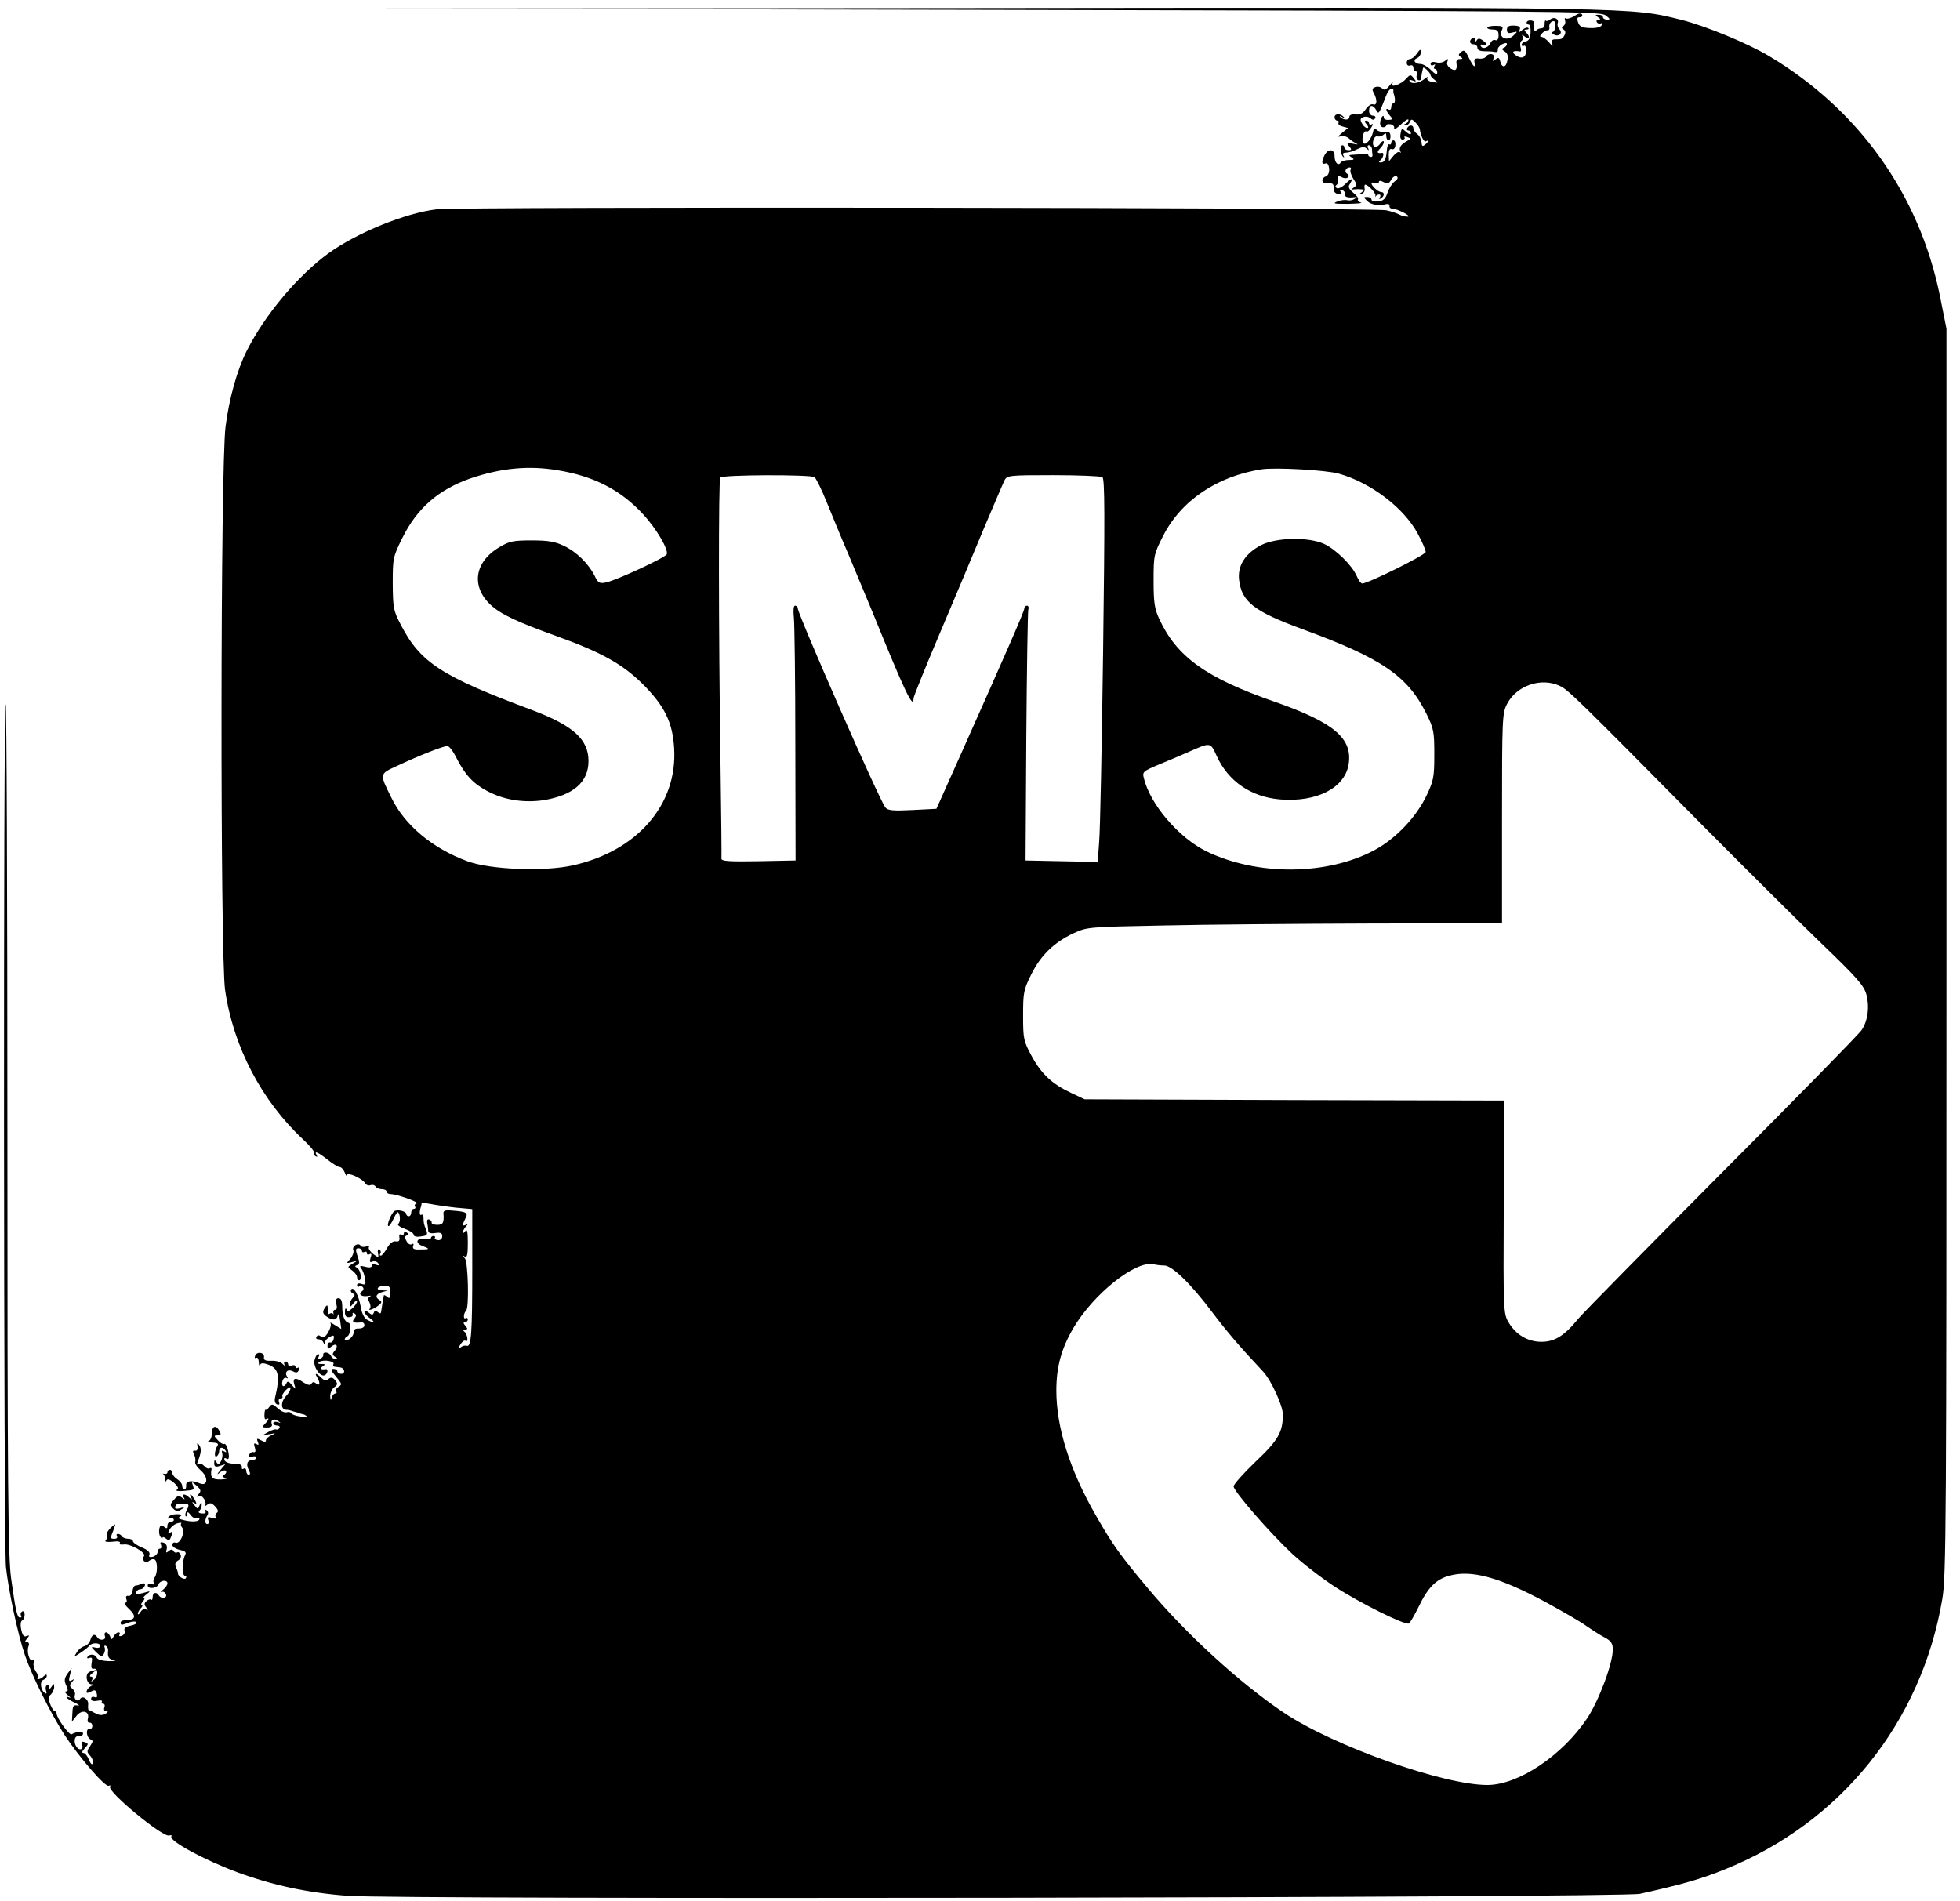
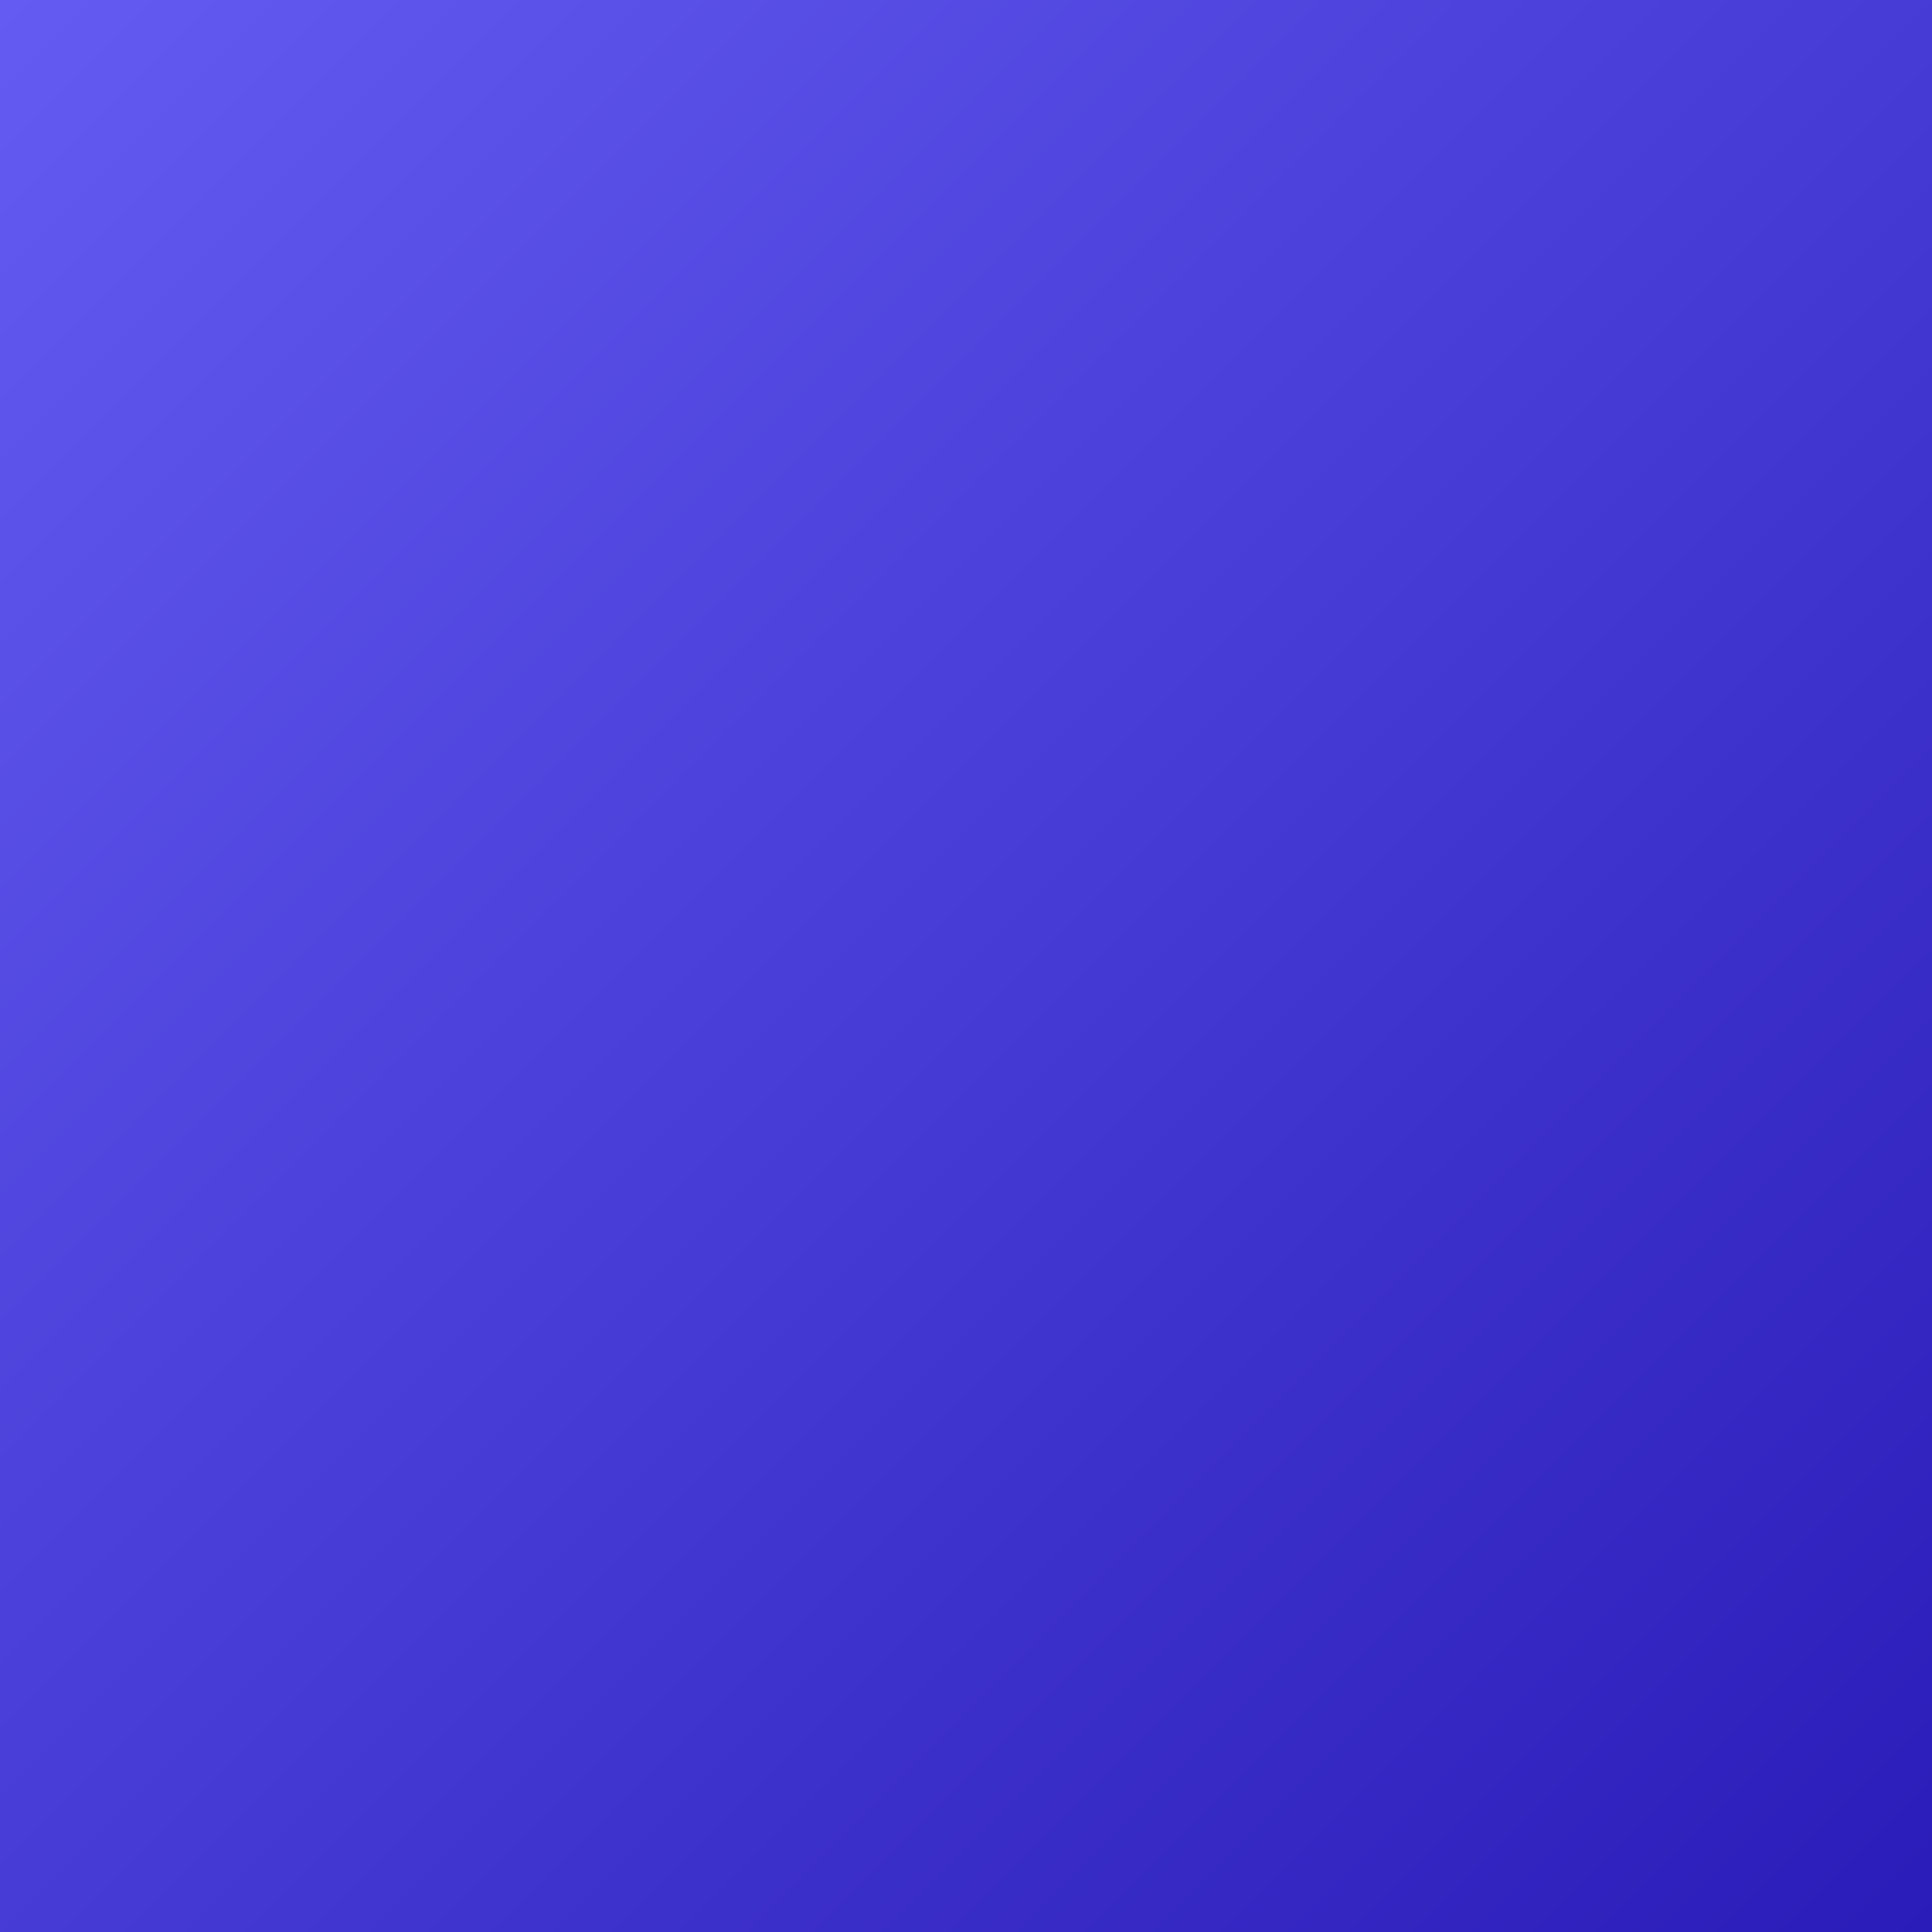
- <svg xmlns="http://www.w3.org/2000/svg" version="1.0" width="796pt" height="772pt" viewBox="0 0 796 772" preserveAspectRatio="xMidYMid meet">
-   <g transform="translate(0,772) scale(0.1,-0.1)" fill="#000000" stroke="none">
-     <path d="M3980 7680 c2374 -5 2516 -6 2540 -22 19 -14 21 -18 7 -18 -9 0 -17 5 -17 10 0 6 -8 10 -17 10 -15 0 -16 -2 -3 -10 11 -7 11 -10 2 -10 -7 0 -10 -5 -7 -10 4 -6 11 -8 16 -5 5 3 7 0 4 -7 -3 -8 -21 -13 -47 -12 -33 1 -43 6 -49 23 -6 16 -4 21 7 21 8 0 12 5 9 11 -5 7 -15 5 -31 -6 -14 -9 -29 -13 -34 -10 -5 3 -7 0 -4 -8 3 -8 0 -18 -6 -22 -9 -6 -9 -9 0 -15 8 -5 9 -13 4 -23 -9 -16 -12 -17 -40 -17 -11 0 -14 -6 -10 -17 4 -13 1 -12 -13 5 -11 12 -24 22 -30 22 -8 0 -8 5 1 14 7 8 18 13 23 13 6 -1 9 5 7 14 -1 9 4 19 12 22 10 4 13 -2 12 -19 0 -13 -5 -24 -11 -24 -5 0 -3 -5 5 -10 19 -12 39 5 23 21 -6 6 -9 17 -7 24 7 18 -14 29 -30 16 -7 -6 -15 -8 -18 -5 -3 3 -5 -3 -5 -13 1 -10 -5 -18 -13 -18 -8 0 -18 -4 -22 -10 -6 -8 -12 13 -10 36 1 3 -6 6 -14 6 -8 0 -14 -4 -14 -9 0 -4 4 -8 9 -8 5 0 8 -15 7 -32 -1 -22 -7 -34 -19 -36 -9 -2 -17 -8 -17 -13 0 -6 4 -8 9 -5 5 3 9 -5 9 -19 0 -29 -18 -37 -43 -19 -18 13 -10 20 18 15 5 -1 6 7 2 18 -3 11 -1 22 5 26 6 3 7 12 3 18 -4 7 0 6 10 -2 19 -15 23 -1 5 17 -9 9 -9 12 2 12 7 0 10 3 7 6 -4 4 -14 1 -24 -7 -14 -12 -16 -12 -11 1 4 11 -2 15 -23 16 -21 1 -29 -4 -29 -16 0 -14 5 -17 23 -12 21 5 21 5 5 -11 -27 -28 -65 -10 -48 22 6 13 2 16 -26 16 -19 0 -34 -3 -34 -7 0 -5 10 -8 23 -8 18 0 23 -6 23 -24 0 -15 -5 -22 -13 -19 -7 3 -15 -2 -19 -10 -7 -19 -31 -29 -39 -16 -4 5 -3 9 2 8 22 -4 25 2 7 15 -14 11 -21 11 -26 3 -6 -9 -8 -8 -8 1 0 7 -4 10 -10 7 -15 -9 -12 -25 5 -25 8 0 15 -6 15 -14 0 -9 10 -14 28 -14 15 0 34 -1 42 -3 8 -2 14 1 13 8 -2 7 6 17 17 23 12 6 20 7 20 1 0 -5 -6 -12 -12 -15 -10 -3 -9 -8 3 -15 11 -7 15 -19 11 -36 -5 -30 -22 -33 -29 -5 -4 16 -8 18 -19 9 -12 -10 -13 -9 -8 5 7 18 -20 23 -31 6 -4 -6 -16 -10 -28 -8 -16 2 -21 -2 -19 -14 5 -28 -4 -21 -23 18 -14 29 -19 33 -31 23 -12 -10 -12 -14 -2 -20 10 -7 9 -9 -4 -9 -10 0 -15 -7 -13 -17 4 -27 -4 -34 -24 -21 -11 7 -17 18 -13 27 5 13 3 14 -9 4 -8 -7 -25 -10 -37 -6 -13 3 -22 1 -22 -6 0 -7 5 -9 12 -5 7 4 8 3 4 -4 -4 -7 -3 -12 2 -12 5 0 9 -7 9 -15 0 -10 -8 -7 -25 10 -14 14 -33 25 -43 25 -23 0 -33 16 -14 24 8 3 15 13 15 23 0 15 -3 14 -16 -5 -8 -12 -21 -22 -28 -22 -7 0 -13 -7 -13 -15 0 -9 6 -14 14 -11 7 3 13 -1 13 -9 0 -8 4 -15 10 -15 5 0 7 -6 4 -14 -3 -8 -1 -17 5 -21 6 -3 12 0 13 7 0 7 2 18 3 23 2 6 3 14 4 18 1 10 31 -18 31 -29 0 -4 8 -12 17 -19 16 -12 14 -12 -10 -8 -16 3 -24 10 -20 17 4 6 -1 4 -11 -4 -22 -18 -53 -23 -61 -10 -4 6 1 7 12 3 16 -6 16 -5 4 10 -12 15 -14 15 -30 -2 -20 -24 -67 -40 -56 -20 4 8 -2 4 -12 -9 -14 -17 -21 -20 -30 -11 -6 6 -19 9 -28 5 -12 -4 -14 -10 -5 -25 14 -28 13 -51 -4 -45 -7 3 -20 -6 -29 -19 -11 -17 -23 -24 -41 -22 -16 2 -26 -2 -26 -10 0 -14 -24 -14 -37 0 -5 4 -1 5 7 0 8 -5 12 -4 7 0 -13 15 -37 14 -37 -1 0 -8 5 -14 11 -14 5 0 8 -4 5 -9 -3 -5 4 -12 17 -15 l22 -6 -25 -20 c-16 -13 -19 -18 -7 -14 10 4 25 0 35 -8 9 -9 24 -18 32 -22 8 -3 2 -4 -14 0 -26 5 -28 3 -17 -10 11 -13 11 -16 -3 -16 -9 0 -16 5 -16 10 0 6 -4 10 -8 10 -11 0 -9 -37 3 -47 4 -5 5 -2 1 5 -5 8 -1 12 11 12 10 0 30 6 45 14 20 10 29 11 39 2 9 -8 10 -8 5 2 -4 6 -2 12 3 12 6 0 12 -7 13 -15 0 -8 1 -19 2 -25 1 -5 -3 -9 -9 -7 -5 1 -9 5 -8 8 1 3 -10 5 -25 3 -15 -1 -34 -3 -42 -3 -13 -1 -13 -2 0 -11 12 -8 9 -10 -12 -10 -15 0 -30 -5 -33 -10 -10 -16 -25 -1 -25 26 0 29 -25 32 -40 5 -14 -27 -13 -41 3 -35 8 3 13 -5 15 -21 1 -15 -4 -28 -13 -31 -24 -10 -17 -32 9 -29 18 2 23 -2 22 -18 -1 -14 6 -23 18 -25 12 -3 16 0 11 8 -5 8 -3 11 6 8 8 -3 13 -11 12 -17 -3 -11 9 -15 37 -12 12 2 13 0 1 -7 -7 -5 -21 -8 -30 -5 -9 2 -27 0 -41 -6 -20 -8 -10 -9 45 -9 39 1 62 3 52 5 -9 3 -15 8 -12 13 3 5 -6 17 -19 27 -17 14 -22 24 -15 34 17 27 9 28 -16 3 -14 -14 -30 -22 -36 -18 -7 4 -7 9 -1 13 5 3 8 14 6 23 -2 14 1 16 16 8 20 -11 38 4 20 15 -12 7 -4 25 11 25 6 0 7 -4 4 -10 -3 -5 2 -21 11 -36 15 -22 15 -27 3 -35 -12 -8 -12 -10 1 -8 8 1 22 1 30 0 13 -1 13 -2 0 -12 -13 -9 -13 -10 0 -6 8 2 14 11 12 21 -2 9 0 16 2 16 12 0 44 -34 42 -44 -2 -6 -1 -8 1 -3 3 4 9 7 14 7 6 0 7 -5 3 -12 -4 -7 -3 -8 4 -4 15 9 16 26 1 26 -12 0 -39 25 -39 35 0 4 7 5 15 1 8 -3 15 -1 15 5 0 6 7 6 20 -1 15 -8 21 -6 30 10 6 11 16 17 22 14 7 -5 5 -12 -8 -21 -10 -7 -23 -28 -29 -46 -8 -24 -17 -33 -37 -35 -16 -2 -28 1 -28 7 0 6 -8 11 -17 11 -16 0 -16 -1 -1 -16 15 -16 49 -21 78 -13 8 2 14 -1 13 -7 -1 -6 3 -11 10 -11 22 -1 83 -32 64 -33 -10 0 -26 4 -35 9 -9 5 -33 13 -52 17 -47 11 -3765 15 -3856 4 -127 -15 -324 -95 -439 -178 -125 -91 -259 -250 -333 -397 -39 -77 -72 -196 -86 -308 -21 -161 -22 -2145 -2 -2287 33 -231 149 -452 318 -609 26 -24 45 -47 43 -52 -3 -4 0 -11 6 -15 8 -4 9 -3 5 4 -12 20 5 13 44 -18 21 -17 43 -30 49 -30 7 0 16 -10 21 -22 5 -13 9 -18 9 -11 1 14 62 -13 74 -33 4 -7 14 -11 21 -8 8 3 17 1 21 -5 3 -6 15 -11 26 -11 10 0 19 -4 19 -10 0 -5 7 -10 16 -10 25 0 119 -33 106 -38 -7 -2 -10 -8 -6 -13 3 -5 0 -9 -5 -9 -6 0 -11 -7 -11 -15 0 -8 -4 -15 -10 -15 -5 0 -10 4 -10 9 0 11 -35 20 -48 12 -13 -8 -34 -61 -24 -61 4 0 13 14 21 31 7 16 15 28 18 25 9 -9 10 -41 0 -47 -5 -4 7 -13 27 -20 20 -7 36 -18 36 -24 0 -7 12 -10 29 -7 26 3 29 7 22 26 -10 24 -11 30 -11 52 0 8 -4 13 -9 10 -8 -5 -8 15 -1 34 1 3 2 8 2 11 -1 4 15 3 36 -1 20 -4 67 -11 103 -15 l67 -6 0 -237 c0 -270 -4 -326 -23 -318 -7 2 -18 -1 -25 -7 -10 -10 -10 -7 -1 11 7 12 17 20 22 16 13 -8 7 29 -6 38 -6 5 -5 8 4 8 11 0 11 3 1 15 -9 10 -9 15 -1 15 6 0 11 5 11 11 0 5 -4 8 -9 5 -10 -7 -9 20 2 30 13 13 8 199 -5 213 -10 11 -10 13 0 7 9 -5 12 8 12 56 0 44 -3 59 -10 48 -5 -8 -10 -10 -10 -5 0 6 6 17 13 24 9 11 9 13 0 7 -16 -9 -16 -1 -3 25 13 23 4 28 -53 32 -29 3 -37 0 -36 -12 3 -37 -2 -46 -25 -46 -13 0 -24 4 -23 9 1 5 -3 10 -10 13 -7 2 -10 -3 -8 -14 2 -10 4 -24 4 -32 1 -9 10 -12 29 -9 21 3 28 0 28 -13 0 -10 -7 -17 -17 -16 -10 1 -15 5 -13 9 3 4 0 8 -5 8 -6 0 -11 -4 -11 -9 0 -4 -11 -6 -24 -4 -33 7 -43 -15 -12 -27 34 -13 33 -15 -8 -15 -25 -1 -32 3 -28 14 3 9 1 12 -6 7 -6 -3 -16 2 -21 13 -8 14 -8 20 1 23 9 3 9 6 0 12 -7 4 -12 2 -12 -4 0 -6 -5 -8 -11 -5 -6 4 -9 0 -7 -11 2 -14 -2 -18 -15 -16 -11 2 -24 -8 -35 -27 -9 -17 -21 -31 -25 -31 -5 0 -6 4 -2 9 3 5 1 12 -4 16 -6 3 -8 -3 -6 -15 4 -19 3 -20 -20 -3 -12 10 -20 22 -17 27 3 5 -2 7 -11 3 -9 -3 -19 -2 -22 3 -9 15 -37 -1 -30 -18 3 -8 -3 -24 -12 -35 -18 -19 -17 -19 7 -13 25 7 25 7 3 -6 -23 -14 -23 -14 -3 -28 11 -8 20 -20 20 -27 0 -7 4 -13 8 -13 13 0 7 41 -7 50 -11 6 -11 8 0 12 9 3 10 11 1 36 -9 26 -8 32 4 32 7 0 14 -5 14 -11 0 -5 5 -7 10 -4 6 3 10 1 10 -5 0 -6 5 -8 11 -4 8 4 9 0 4 -15 -5 -16 -3 -20 8 -15 8 3 18 0 23 -7 5 -9 2 -10 -9 -6 -10 4 -17 2 -17 -4 0 -7 -10 -9 -27 -4 -21 5 -24 4 -16 -7 6 -7 13 -25 15 -41 5 -23 2 -27 -13 -22 -11 4 -19 2 -19 -5 0 -6 4 -9 9 -5 5 3 12 1 15 -4 4 -5 2 -12 -4 -16 -17 -11 -2 -23 23 -19 12 2 16 2 10 -2 -9 -4 -10 -11 -3 -23 5 -10 6 -21 3 -25 -13 -12 13 -5 32 10 16 12 17 17 7 23 -20 12 -16 25 10 33 l23 6 -23 1 c-30 1 -20 18 11 19 18 0 23 -6 22 -28 0 -22 -3 -26 -12 -18 -7 6 -13 9 -14 7 -2 -8 -9 -54 -11 -66 -1 -9 -5 -10 -14 -2 -8 7 -13 6 -16 -3 -4 -10 -8 -10 -21 1 -10 8 -17 9 -17 3 0 -6 10 -18 22 -26 25 -18 17 -22 -12 -6 -11 6 -21 27 -25 52 -8 47 -29 85 -39 70 -3 -6 0 -12 6 -15 10 -4 11 -7 1 -18 -7 -7 -13 -20 -13 -28 0 -11 4 -10 15 5 8 10 15 14 15 8 0 -6 -9 -19 -19 -28 -15 -13 -20 -14 -24 -4 -3 7 -6 3 -6 -9 -1 -21 7 -27 27 -21 4 2 6 7 4 11 -1 5 2 6 8 2 8 -5 7 -11 -1 -21 -12 -14 -3 -19 29 -15 6 1 12 -4 12 -12 0 -8 -10 -13 -22 -13 -15 1 -23 -5 -22 -15 1 -9 -7 -21 -17 -28 -11 -6 -19 -7 -19 -2 0 5 5 11 10 13 13 4 18 52 6 55 -16 3 -26 27 -26 64 0 25 -5 36 -15 36 -10 0 -13 -7 -9 -24 4 -13 2 -23 -5 -23 -6 0 -9 -6 -7 -12 1 -7 1 -10 -1 -5 -3 4 -9 5 -14 1 -5 -3 -9 -2 -8 3 1 4 1 15 0 23 -1 11 -4 10 -13 -4 -9 -15 -7 -22 8 -33 25 -18 42 -16 46 5 3 9 6 1 9 -19 l5 -37 -26 16 c-14 9 -22 12 -18 8 4 -5 0 -22 -9 -37 -12 -20 -20 -25 -29 -18 -8 7 -14 7 -19 -1 -3 -5 0 -10 9 -10 8 0 17 -6 19 -12 4 -10 6 -10 6 -1 1 7 10 17 20 23 16 8 19 7 16 -8 -1 -9 -8 -16 -14 -15 -6 2 -11 -4 -11 -13 0 -14 3 -14 15 -4 20 17 31 5 15 -16 -12 -13 -11 -17 1 -25 10 -6 11 -9 1 -9 -7 0 -15 6 -18 13 -6 15 -34 19 -31 4 1 -5 -4 -12 -12 -15 -8 -3 -11 0 -7 7 4 6 3 11 -2 11 -5 0 -12 -12 -15 -26 -5 -28 26 -70 43 -59 12 7 13 26 3 24 -20 -3 -26 2 -13 11 12 8 12 10 -5 10 -15 0 -16 3 -7 9 17 10 64 2 56 -10 -3 -5 0 -10 5 -10 6 -1 16 -2 23 -3 18 -2 22 -26 4 -26 -9 0 -16 5 -16 10 0 6 -7 10 -16 10 -12 0 -10 -7 11 -32 23 -27 25 -32 11 -40 -9 -5 -14 -13 -11 -19 4 -5 2 -9 -4 -9 -5 0 -12 -8 -14 -17 -3 -13 -5 -11 -6 6 0 13 7 29 16 36 15 11 15 15 4 29 -10 12 -17 13 -27 5 -10 -8 -17 -7 -29 5 -20 19 -29 21 -18 4 14 -23 13 -40 -2 -28 -10 8 -15 8 -20 0 -5 -8 -14 -6 -31 4 -33 23 -47 20 -39 -6 7 -23 7 -23 -10 -3 -11 14 -18 16 -21 8 -9 -21 -23 -15 -17 7 3 11 10 17 16 13 6 -3 7 -1 3 5 -12 20 3 33 24 22 13 -7 19 -6 24 6 3 8 2 12 -4 9 -6 -3 -10 -2 -10 4 0 6 -7 8 -15 5 -8 -4 -15 -1 -15 5 0 6 -5 11 -11 11 -5 0 -7 -6 -4 -12 4 -7 1 -6 -7 2 -7 8 -27 14 -46 13 -24 -1 -32 3 -30 14 4 20 -29 26 -36 6 -3 -8 -1 -11 4 -8 6 3 10 -4 11 -17 0 -13 3 -18 5 -12 4 9 13 9 35 1 41 -16 47 -46 26 -134 -3 -13 0 -23 8 -27 9 -3 12 0 8 10 -3 7 0 14 7 14 6 0 9 3 7 8 -3 4 4 16 14 26 25 26 25 1 0 -25 -21 -23 -21 -53 0 -55 8 0 17 -2 22 -4 4 -1 12 -4 17 -5 6 -1 12 -4 15 -5 3 -1 9 -3 14 -4 5 0 12 -4 16 -8 4 -4 -8 -4 -27 -1 -18 2 -34 9 -36 13 -2 5 -10 6 -17 4 -8 -3 -24 4 -37 16 -20 18 -24 19 -34 6 -6 -9 -13 -14 -15 -12 -2 3 -5 -7 -5 -20 -1 -13 2 -21 7 -18 14 8 11 -3 -5 -19 -13 -13 -12 -15 9 -15 15 0 22 5 19 13 -7 18 9 26 26 13 12 -8 12 -9 -2 -4 -10 3 -18 1 -18 -4 0 -6 7 -10 16 -10 8 0 12 -5 9 -10 -4 -6 -10 -8 -13 -6 -4 2 -18 -2 -32 -10 l-25 -14 30 5 c26 5 27 4 8 -4 -13 -6 -23 -15 -23 -21 0 -8 -6 -8 -20 0 -16 9 -19 8 -13 -6 5 -12 3 -15 -6 -9 -10 5 -11 2 -6 -14 4 -14 3 -21 -5 -19 -7 2 -15 -3 -18 -11 -3 -10 0 -12 12 -8 9 4 16 2 16 -3 0 -6 -6 -10 -14 -10 -22 0 -28 -17 -16 -40 7 -13 7 -20 0 -20 -5 0 -10 7 -10 16 0 8 -5 12 -10 9 -6 -4 -9 -1 -8 6 2 9 -9 14 -31 14 -20 0 -36 6 -39 14 -3 8 0 11 7 7 12 -8 14 7 5 41 -4 13 -10 21 -14 18 -4 -2 -15 4 -25 15 -17 18 -17 20 -1 20 14 0 15 4 6 20 -14 25 -30 17 -30 -15 0 -13 -6 -26 -13 -28 -6 -3 1 -6 16 -6 20 -1 26 -5 20 -13 -12 -20 -14 -50 -3 -43 5 3 10 13 10 21 0 17 16 19 26 2 5 -7 3 -8 -6 -3 -8 5 -11 3 -8 -6 3 -8 1 -22 -4 -33 -8 -15 -12 -16 -19 -5 -7 11 -9 10 -9 -4 0 -14 5 -17 23 -11 l22 7 -20 -24 c-15 -18 -16 -21 -2 -10 9 8 21 11 24 7 4 -4 1 -11 -6 -16 -11 -6 -10 -9 5 -13 10 -2 2 -5 -18 -6 -37 -1 -45 8 -39 42 1 5 -3 6 -8 3 -5 -3 -14 1 -21 9 -7 8 -17 12 -23 8 -7 -4 -8 0 -3 13 13 33 15 50 5 65 -8 11 -9 10 -7 -6 2 -12 -2 -19 -10 -17 -9 2 -10 -3 -4 -15 5 -10 7 -24 5 -30 -3 -7 8 -23 23 -36 31 -27 28 -65 -4 -52 -33 14 -57 11 -56 -7 1 -10 -2 -18 -7 -18 -5 0 -9 7 -9 15 0 8 -9 20 -20 27 -11 7 -20 18 -20 25 0 7 -4 13 -10 13 -5 0 -10 -4 -10 -10 0 -5 -6 -8 -12 -6 -7 1 -10 1 -5 -1 4 -3 7 -12 8 -21 0 -10 3 -12 5 -5 4 8 13 5 30 -9 17 -15 21 -24 12 -29 -6 -4 4 -6 23 -5 49 4 49 4 42 24 -6 15 -4 15 15 -2 18 -16 20 -22 9 -34 -9 -12 -9 -14 0 -9 14 9 36 -26 25 -39 -4 -5 0 -3 9 4 13 10 19 8 33 -7 12 -13 14 -21 6 -26 -5 -3 -7 -11 -4 -17 4 -6 -1 -8 -15 -3 -16 5 -20 3 -15 -9 3 -9 2 -16 -4 -16 -11 0 -11 18 1 37 4 6 2 15 -4 19 -7 4 -9 3 -5 -4 4 -7 -1 -10 -14 -9 -13 1 -16 5 -10 11 6 6 10 17 9 26 0 11 -2 10 -8 -3 -7 -18 -8 -18 -21 -1 -11 13 -12 16 -2 10 11 -7 12 -4 3 13 -7 11 -14 21 -17 21 -3 0 -2 -6 2 -12 6 -10 4 -10 -7 -1 -17 17 -32 17 -23 1 6 -10 5 -10 -7 -1 -12 10 -19 8 -33 -9 -16 -18 -16 -22 -3 -35 12 -12 19 -13 33 -4 17 11 16 11 -5 5 -17 -4 -22 -2 -19 7 4 13 13 14 48 10 7 -1 7 -8 0 -22 -7 -11 -9 -23 -6 -27 3 -3 6 1 6 9 1 10 4 9 15 -5 7 -10 18 -15 24 -11 6 3 11 1 11 -4 0 -12 -32 -14 -68 -4 -18 4 -20 8 -10 14 9 6 5 9 -14 9 -15 0 -30 -5 -34 -12 -4 -6 -3 -8 4 -4 6 3 13 2 17 -4 3 -5 -1 -10 -9 -10 -9 0 -16 -7 -16 -16 0 -13 -3 -14 -14 -5 -11 9 -15 7 -19 -8 -2 -10 -1 -25 4 -32 5 -8 9 -10 9 -5 0 5 6 3 14 -3 11 -9 15 -8 20 5 9 22 8 26 -5 18 -8 -5 -8 -1 0 14 6 11 20 22 32 25 11 3 18 3 15 0 -3 -4 -1 -12 4 -18 14 -17 -9 -68 -27 -61 -7 3 -13 -1 -13 -9 0 -7 13 -16 30 -20 24 -5 28 -10 21 -23 -12 -24 -12 -82 0 -82 6 0 7 -4 4 -10 -6 -9 -34 8 -32 20 0 3 -3 13 -8 24 -6 13 -3 21 8 28 9 4 14 15 11 23 -4 8 -10 13 -14 10 -5 -3 -12 -1 -15 5 -5 8 -11 8 -20 0 -11 -9 -12 -7 -8 8 3 12 -2 22 -12 26 -13 4 -16 2 -11 -9 3 -8 1 -15 -4 -15 -6 0 -10 -6 -10 -14 0 -7 -9 -16 -19 -19 -14 -3 -18 -1 -14 9 3 9 -7 19 -31 29 -20 8 -36 20 -36 25 0 6 -9 10 -19 10 -11 0 -23 5 -26 10 -3 6 -11 10 -16 10 -6 0 -7 -4 -4 -10 3 -5 -1 -10 -9 -10 -19 0 -19 1 -5 36 10 28 10 28 -11 9 -11 -10 -19 -24 -16 -31 2 -6 0 -16 -5 -21 -5 -5 5 -7 27 -5 23 3 34 1 31 -5 -4 -6 3 -8 16 -6 26 4 91 -33 82 -47 -11 -17 5 -32 20 -20 8 7 18 9 23 6 13 -8 12 -58 0 -73 -5 -7 -7 -17 -3 -22 3 -7 0 -8 -9 -5 -9 3 -16 1 -16 -5 0 -17 37 -13 44 4 6 17 36 20 36 4 0 -7 -8 -18 -18 -26 -9 -8 -12 -12 -6 -9 7 3 14 -1 18 -9 6 -17 -19 -21 -29 -5 -10 16 -25 12 -25 -7 0 -9 -3 -14 -6 -10 -3 3 -12 0 -19 -6 -10 -9 -10 -15 -1 -26 8 -11 8 -13 -1 -8 -7 4 -16 0 -22 -10 -6 -10 -11 -13 -11 -7 0 5 5 15 12 22 7 7 8 12 4 12 -5 0 -3 7 4 15 7 8 9 15 4 15 -4 0 1 7 12 15 17 13 16 14 -14 5 -25 -7 -32 -6 -29 3 2 7 10 12 17 12 7 0 15 6 18 14 3 10 0 12 -12 8 -10 -4 -21 -7 -26 -7 -5 0 -10 -10 -12 -22 -2 -13 -9 -22 -17 -20 -8 2 -11 -3 -8 -13 4 -8 1 -15 -5 -15 -6 0 1 -11 16 -25 30 -28 27 -45 -10 -45 -13 0 -24 -4 -24 -10 0 -12 2 -12 34 0 14 5 28 5 30 1 3 -5 -8 -11 -24 -14 -20 -4 -28 -11 -24 -20 3 -8 -2 -17 -11 -21 -9 -3 -13 -2 -10 4 3 6 2 10 -4 10 -5 0 -14 -7 -19 -16 -8 -15 -10 -15 -15 0 -4 9 -11 16 -16 16 -6 0 -8 -7 -5 -15 7 -17 -21 -21 -31 -5 -10 16 -22 12 -28 -11 -3 -11 -14 -23 -24 -25 -11 -3 -25 -14 -31 -25 -13 -20 -12 -20 15 -2 15 10 31 22 35 28 10 14 45 14 45 0 0 -7 -8 -10 -20 -7 -19 5 -18 3 3 -18 18 -18 24 -20 31 -9 5 8 7 20 4 27 -3 7 0 10 5 7 6 -4 10 -12 9 -18 -3 -27 2 -36 23 -40 13 -3 3 -4 -21 -4 -25 1 -45 6 -48 14 -6 15 -29 17 -38 3 -3 -5 0 -7 8 -4 11 4 13 -1 9 -21 -3 -17 0 -25 8 -23 19 4 20 -29 2 -44 -12 -10 -14 -10 -8 -1 4 8 2 13 -5 13 -7 0 -4 7 7 15 18 14 18 14 -3 8 -16 -4 -22 -12 -21 -29 2 -14 9 -24 18 -25 13 0 13 -1 0 -7 -8 -4 -16 -13 -18 -20 -2 -10 2 -10 17 -3 15 9 20 7 24 -8 3 -14 1 -18 -9 -14 -8 3 -14 0 -14 -7 0 -8 9 -11 25 -8 13 3 22 1 19 -3 -3 -5 -1 -9 5 -9 6 0 8 -7 5 -15 -4 -9 0 -15 7 -15 10 -1 8 -4 -3 -11 -12 -7 -25 -6 -40 2 -13 7 -25 13 -28 13 -2 1 -3 11 -2 22 3 22 -23 40 -33 23 -9 -14 -27 0 -21 16 3 8 -2 19 -10 26 -12 9 -12 15 -2 27 11 13 11 14 -1 7 -11 -6 -13 -2 -7 21 l7 29 -17 -23 c-13 -19 -14 -29 -5 -48 8 -18 8 -24 -1 -24 -7 0 -3 -7 8 -16 10 -8 13 -13 7 -9 -7 3 -13 4 -13 1 0 -3 15 -13 32 -21 18 -8 24 -14 13 -12 -17 3 -20 -2 -21 -31 l-2 -35 18 23 c21 28 55 21 47 -10 -3 -11 0 -18 7 -17 6 1 11 -5 11 -13 0 -8 -5 -14 -12 -13 -16 3 -12 -35 5 -42 11 -4 10 -9 -2 -27 -14 -20 -14 -24 0 -39 9 -10 14 -24 11 -31 -3 -8 -9 -2 -16 15 -6 15 -16 27 -22 27 -8 0 -6 7 5 19 16 17 16 19 0 25 -12 4 -15 2 -11 -9 8 -19 -8 -28 -21 -12 -14 18 -11 47 6 45 8 -2 17 2 19 9 4 12 -26 11 -46 -1 -9 -6 -61 66 -61 84 0 5 -4 10 -8 10 -4 0 -12 13 -18 28 -8 21 -8 31 3 40 7 7 13 20 13 30 0 15 -2 15 -10 2 -7 -11 -10 -11 -10 -2 0 7 -4 11 -10 7 -5 -3 -6 -13 -3 -22 4 -10 2 -14 -4 -10 -18 11 -23 48 -7 54 8 3 14 10 14 16 0 7 -4 7 -12 -1 -7 -7 -16 -12 -22 -12 -5 0 -6 3 -3 6 3 4 0 16 -8 26 -7 11 -11 27 -8 36 4 9 2 13 -4 9 -13 -8 -26 35 -17 57 4 9 1 16 -6 16 -10 0 -10 3 0 15 11 13 10 14 -2 10 -11 -5 -17 3 -22 27 -4 19 -2 34 4 36 5 2 10 13 10 23 0 11 -5 17 -10 14 -6 -4 -8 -11 -5 -16 4 -5 2 -9 -4 -9 -11 0 -17 23 -36 160 -12 89 -15 364 -15 1828 0 947 -3 1722 -7 1722 -10 0 -8 -3405 1 -3503 9 -89 48 -275 77 -359 27 -81 103 -234 160 -323 60 -92 168 -217 181 -208 6 3 8 1 5 -4 -12 -20 216 -208 240 -198 8 2 12 1 9 -4 -11 -17 132 -95 267 -145 143 -53 287 -84 449 -96 212 -16 5173 -8 5248 8 166 37 246 59 344 99 470 188 799 596 884 1098 16 92 17 296 17 2630 l0 2530 -27 135 c-84 410 -328 754 -693 972 -87 52 -257 122 -355 147 -212 52 -147 51 -2855 48 l-2510 -2 2515 -5z m1679 -327 c-1 -5 0 -10 1 -13 7 -19 7 -40 -1 -40 -5 0 -9 -7 -9 -16 0 -8 -4 -12 -10 -9 -15 9 -12 -6 5 -25 13 -14 12 -16 -5 -17 -11 -1 -20 3 -20 9 0 18 -14 -1 -15 -21 -1 -10 5 -18 12 -18 7 0 13 4 13 8 0 4 8 6 18 4 9 -1 16 -9 14 -16 -2 -8 10 -1 27 15 17 17 31 25 31 19 0 -6 -6 -14 -12 -16 -10 -4 -10 -6 0 -6 7 -1 15 6 18 14 5 12 8 12 22 -2 9 -9 17 -21 18 -27 3 -27 17 -55 25 -50 14 8 11 -2 -4 -14 -10 -8 -13 -6 -14 11 -1 12 -9 27 -18 33 -8 6 -15 16 -15 23 0 14 -17 15 -25 1 -3 -5 -1 -10 4 -10 6 0 11 -5 11 -12 0 -6 -8 -4 -19 6 -18 16 -19 16 -23 -7 -3 -15 0 -24 8 -24 7 0 11 4 8 9 -3 4 2 5 12 1 15 -5 14 -7 -2 -16 -25 -13 -34 -28 -27 -42 4 -5 3 -7 -2 -3 -4 4 -16 -3 -26 -15 l-18 -22 -1 27 c0 18 4 26 13 22 7 -2 13 4 14 16 1 11 -2 20 -8 20 -5 0 -9 -5 -9 -11 0 -5 -4 -8 -8 -5 -4 2 -9 -9 -10 -26 -3 -36 -9 -48 -25 -48 -8 0 -8 3 -2 8 12 9 18 32 8 31 -20 -3 -23 2 -9 17 9 8 16 21 16 27 0 7 -7 4 -15 -7 -7 -10 -18 -15 -23 -12 -14 9 -2 48 13 42 7 -2 18 1 24 7 8 8 11 7 11 -6 0 -9 4 -17 9 -17 6 0 9 9 8 19 -1 13 -7 18 -21 15 -11 -2 -25 1 -33 7 -7 7 -14 9 -14 5 -1 -3 -2 -9 -3 -13 -6 -27 -29 -54 -38 -45 -11 11 -1 55 11 48 4 -3 13 4 20 16 7 11 8 17 2 13 -6 -3 -11 -1 -11 4 0 6 -5 11 -11 11 -8 0 -8 -5 1 -15 8 -10 9 -15 2 -15 -6 0 -16 9 -21 19 -8 15 -7 20 5 25 9 4 22 2 29 -4 9 -8 15 -8 20 0 3 5 -1 10 -9 10 -9 0 -16 9 -16 20 0 25 16 26 29 3 8 -16 11 -14 22 12 7 17 13 32 14 35 8 24 19 40 26 40 5 0 8 -3 8 -7z m-3394 -1543 c147 -24 256 -80 347 -179 53 -57 103 -142 96 -162 -4 -13 -206 -107 -248 -115 -25 -5 -31 -2 -45 27 -25 50 -74 98 -125 122 -35 17 -64 22 -130 22 -75 0 -91 -3 -131 -27 -106 -62 -118 -167 -27 -243 38 -32 106 -64 251 -116 189 -68 273 -115 355 -195 91 -91 124 -157 130 -265 13 -228 -151 -416 -412 -474 -117 -26 -336 -17 -428 17 -143 53 -255 147 -309 259 -48 97 -49 95 23 128 85 40 188 81 205 81 7 0 24 -22 37 -49 35 -68 67 -103 123 -133 68 -37 150 -50 231 -38 120 20 182 73 182 159 0 88 -62 144 -229 207 -368 137 -454 193 -533 346 -31 59 -32 69 -33 168 0 103 1 108 39 185 60 121 146 196 277 242 125 42 235 53 354 33z m3173 -14 c130 -37 264 -139 320 -244 18 -33 32 -66 32 -74 0 -12 -234 -128 -258 -128 -5 0 -15 14 -22 30 -18 43 -85 109 -133 131 -65 29 -193 26 -255 -5 -65 -34 -96 -83 -90 -140 10 -90 60 -129 259 -202 322 -118 426 -190 502 -343 30 -61 32 -73 32 -166 0 -91 -3 -106 -31 -165 -42 -89 -125 -176 -212 -223 -192 -103 -476 -105 -682 -5 -113 55 -230 192 -255 299 -6 24 -2 27 62 54 37 15 91 38 118 50 93 41 90 42 117 -17 47 -102 139 -165 257 -175 148 -12 262 46 278 142 17 106 -59 170 -298 254 -280 97 -400 183 -471 337 -19 41 -23 66 -23 155 0 103 1 108 39 183 73 143 219 242 401 270 56 8 260 -3 313 -18z m-2130 -14 c6 -5 28 -48 48 -98 20 -49 59 -145 89 -214 29 -69 74 -177 100 -240 129 -318 165 -394 165 -347 0 8 48 126 106 263 58 137 139 329 179 426 41 97 79 186 85 198 10 19 20 20 198 20 103 0 192 -4 199 -8 10 -6 10 -159 3 -702 -5 -382 -12 -732 -16 -778 l-6 -83 -146 3 -147 3 3 500 c2 275 6 508 8 518 3 9 1 17 -5 17 -6 0 -11 -5 -11 -11 0 -12 -72 -176 -263 -604 l-94 -210 -97 -5 c-79 -4 -100 -2 -110 10 -23 26 -356 785 -356 809 0 6 -5 11 -11 11 -6 0 -8 -17 -5 -47 3 -27 6 -259 6 -518 l1 -470 -150 -3 c-117 -2 -151 0 -151 10 1 7 -1 186 -4 398 -8 537 -8 1139 -1 1150 7 12 364 13 383 2z m3027 -848 c34 -16 68 -49 590 -577 160 -161 370 -370 467 -464 151 -145 178 -176 188 -213 13 -49 6 -105 -19 -143 -9 -15 -264 -275 -566 -578 -301 -303 -564 -570 -585 -595 -57 -70 -96 -94 -150 -94 -56 0 -104 29 -134 80 -20 34 -21 49 -19 467 l1 433 -851 2 -852 3 -55 26 c-77 36 -121 77 -161 151 -32 60 -34 68 -34 163 0 93 2 105 33 167 38 77 92 130 171 167 56 26 59 26 366 32 171 4 550 7 843 8 l532 1 0 425 c0 405 1 428 20 465 39 76 139 110 215 74z m-1607 -2354 c32 0 107 -73 193 -187 62 -82 112 -141 208 -243 33 -35 81 -139 81 -175 0 -72 -19 -105 -111 -192 -49 -47 -89 -92 -89 -100 0 -20 148 -190 238 -274 42 -39 120 -99 172 -133 101 -66 288 -159 302 -150 5 3 22 33 39 67 38 79 70 112 125 127 89 25 203 -6 389 -106 66 -36 141 -79 166 -97 26 -18 60 -40 78 -49 24 -13 31 -24 31 -48 0 -56 -56 -206 -104 -279 -101 -151 -278 -270 -404 -271 -178 -1 -625 158 -827 293 -179 120 -398 320 -555 508 -112 134 -140 173 -209 293 -106 184 -161 358 -161 508 0 96 20 169 68 252 82 140 253 277 327 261 11 -3 30 -5 43 -5z" />
-   </g>
+ <svg xmlns="http://www.w3.org/2000/svg" width="456" height="456" viewBox="0 0 456 456">
+   <defs>
+     <linearGradient id="bg" x1="0" y1="0" x2="456" y2="456" gradientUnits="userSpaceOnUse">
+       <stop offset="0" stop-color="#635BF2" />
+       <stop offset="1" stop-color="#2A1CB8" />
+     </linearGradient>
+   </defs>
+   <rect width="456" height="456" fill="url(#bg)" />
</svg>
